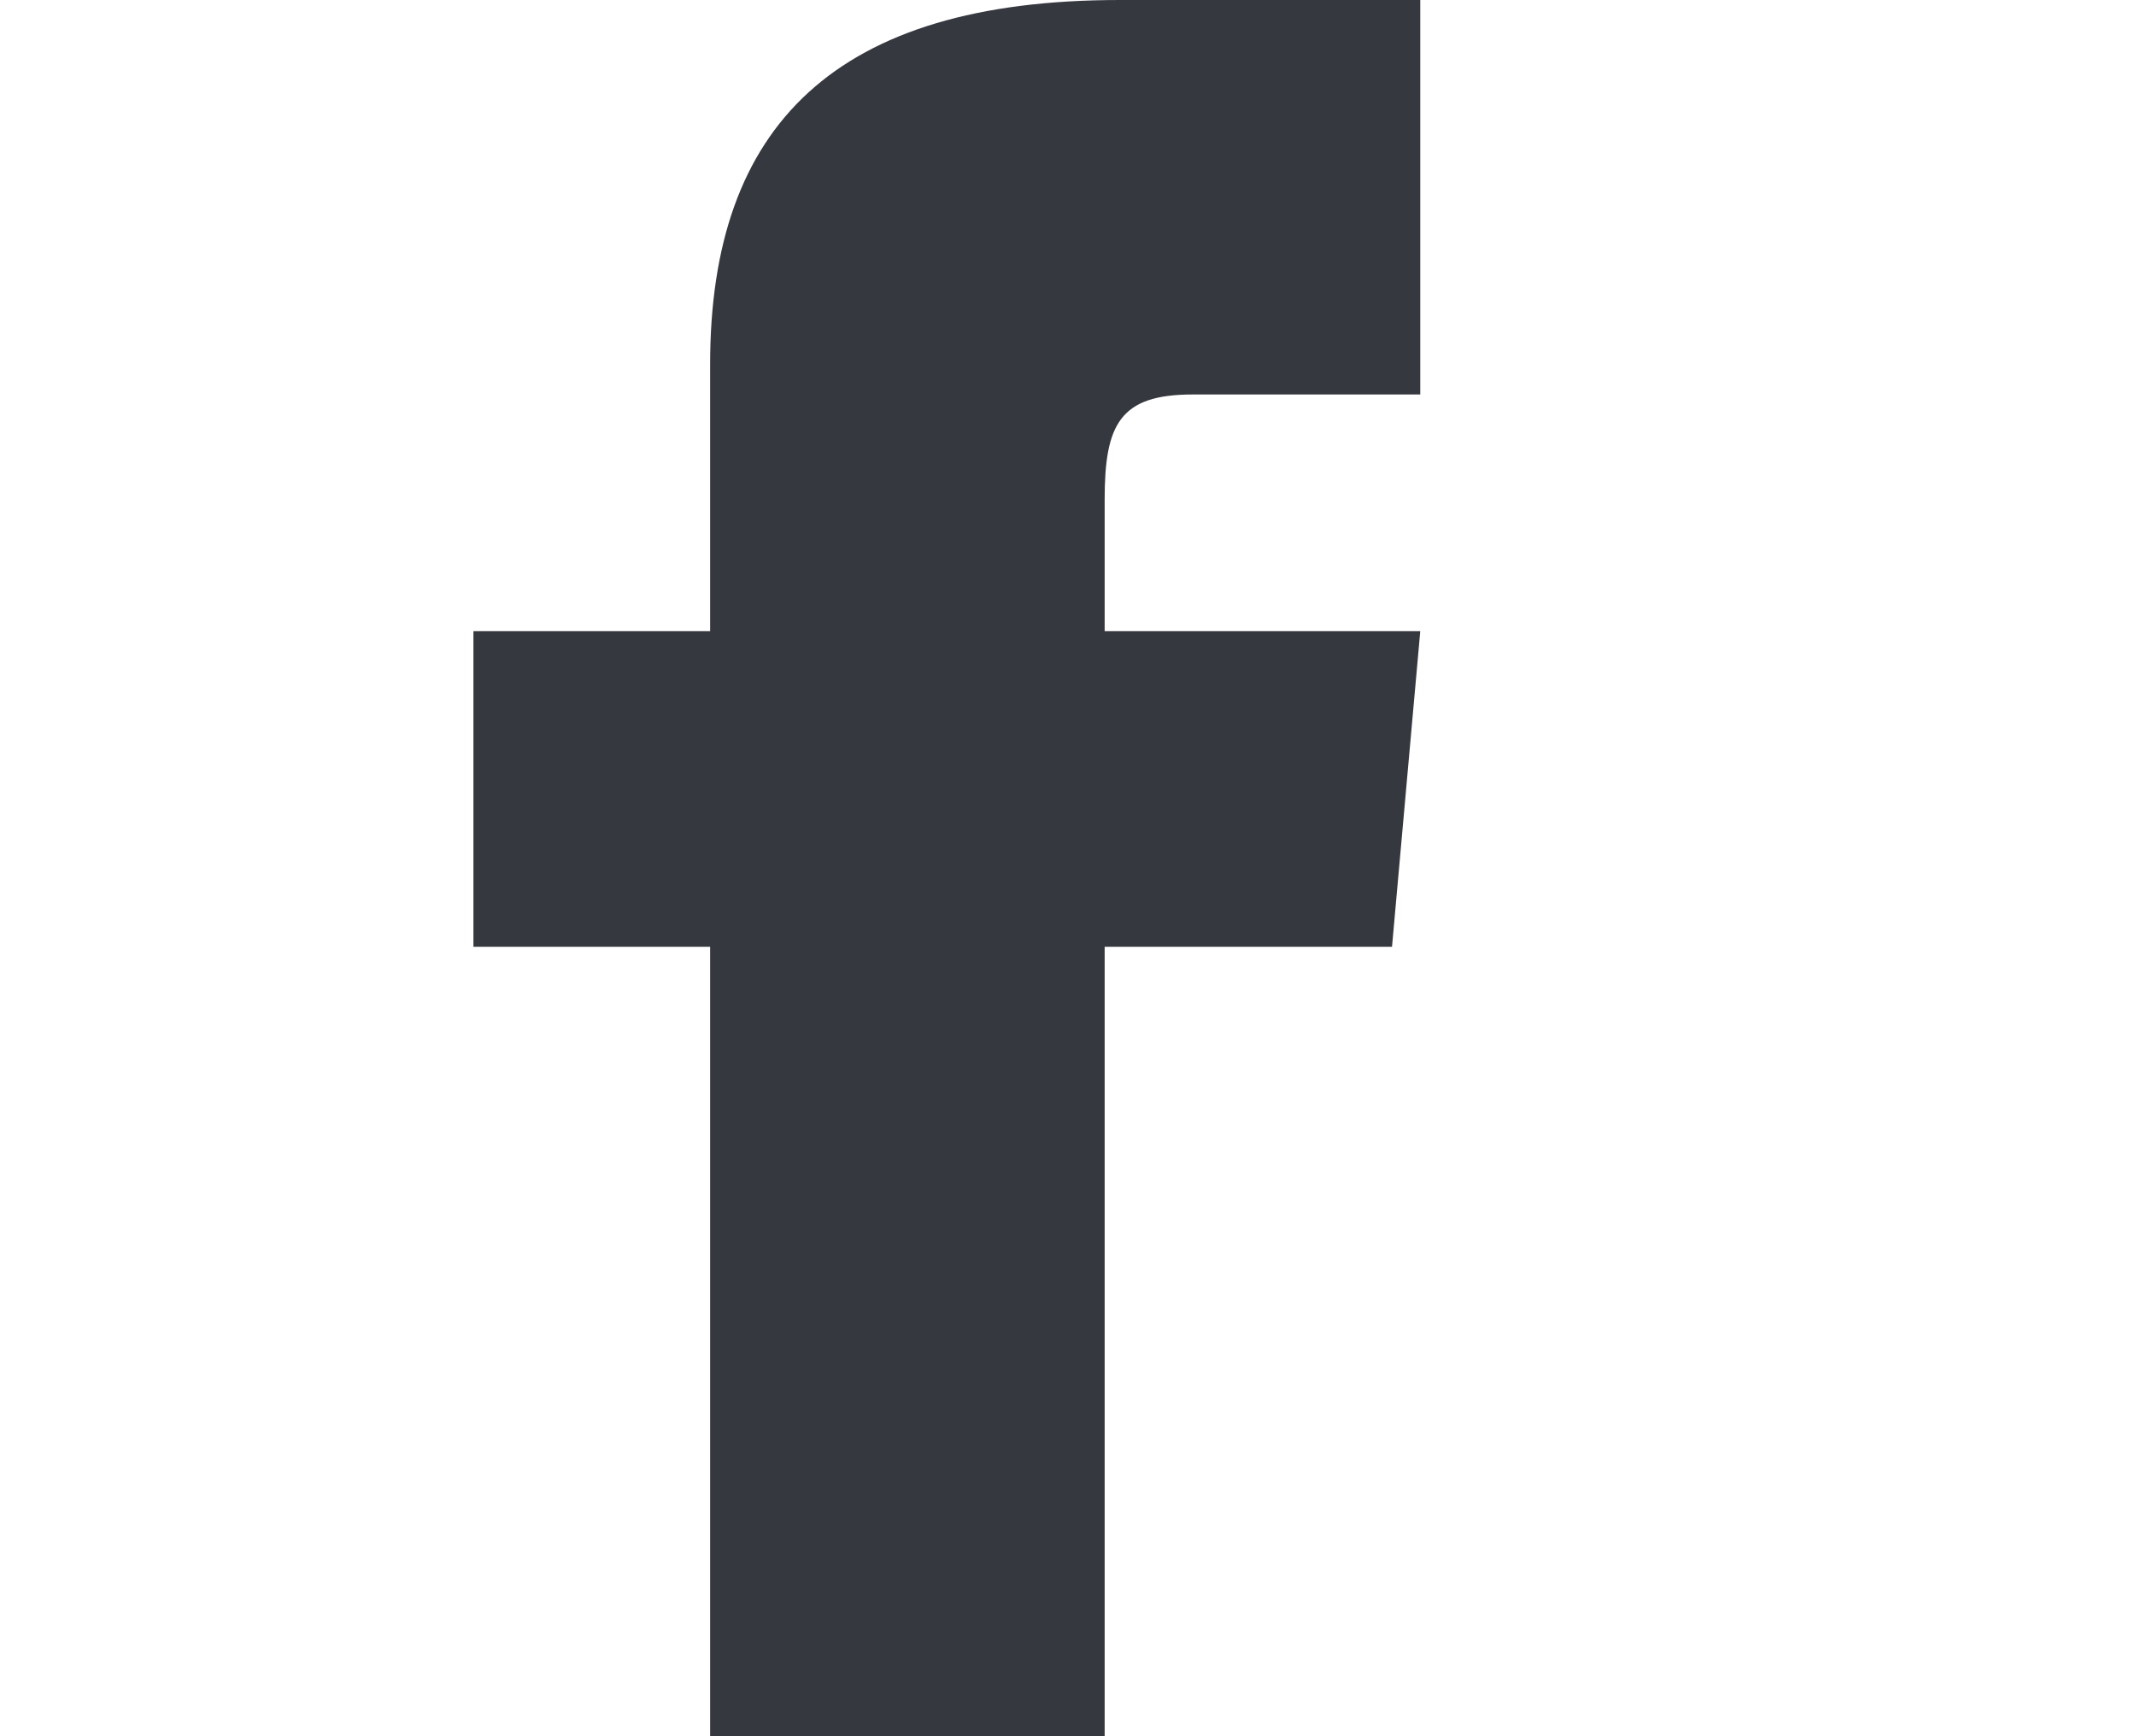
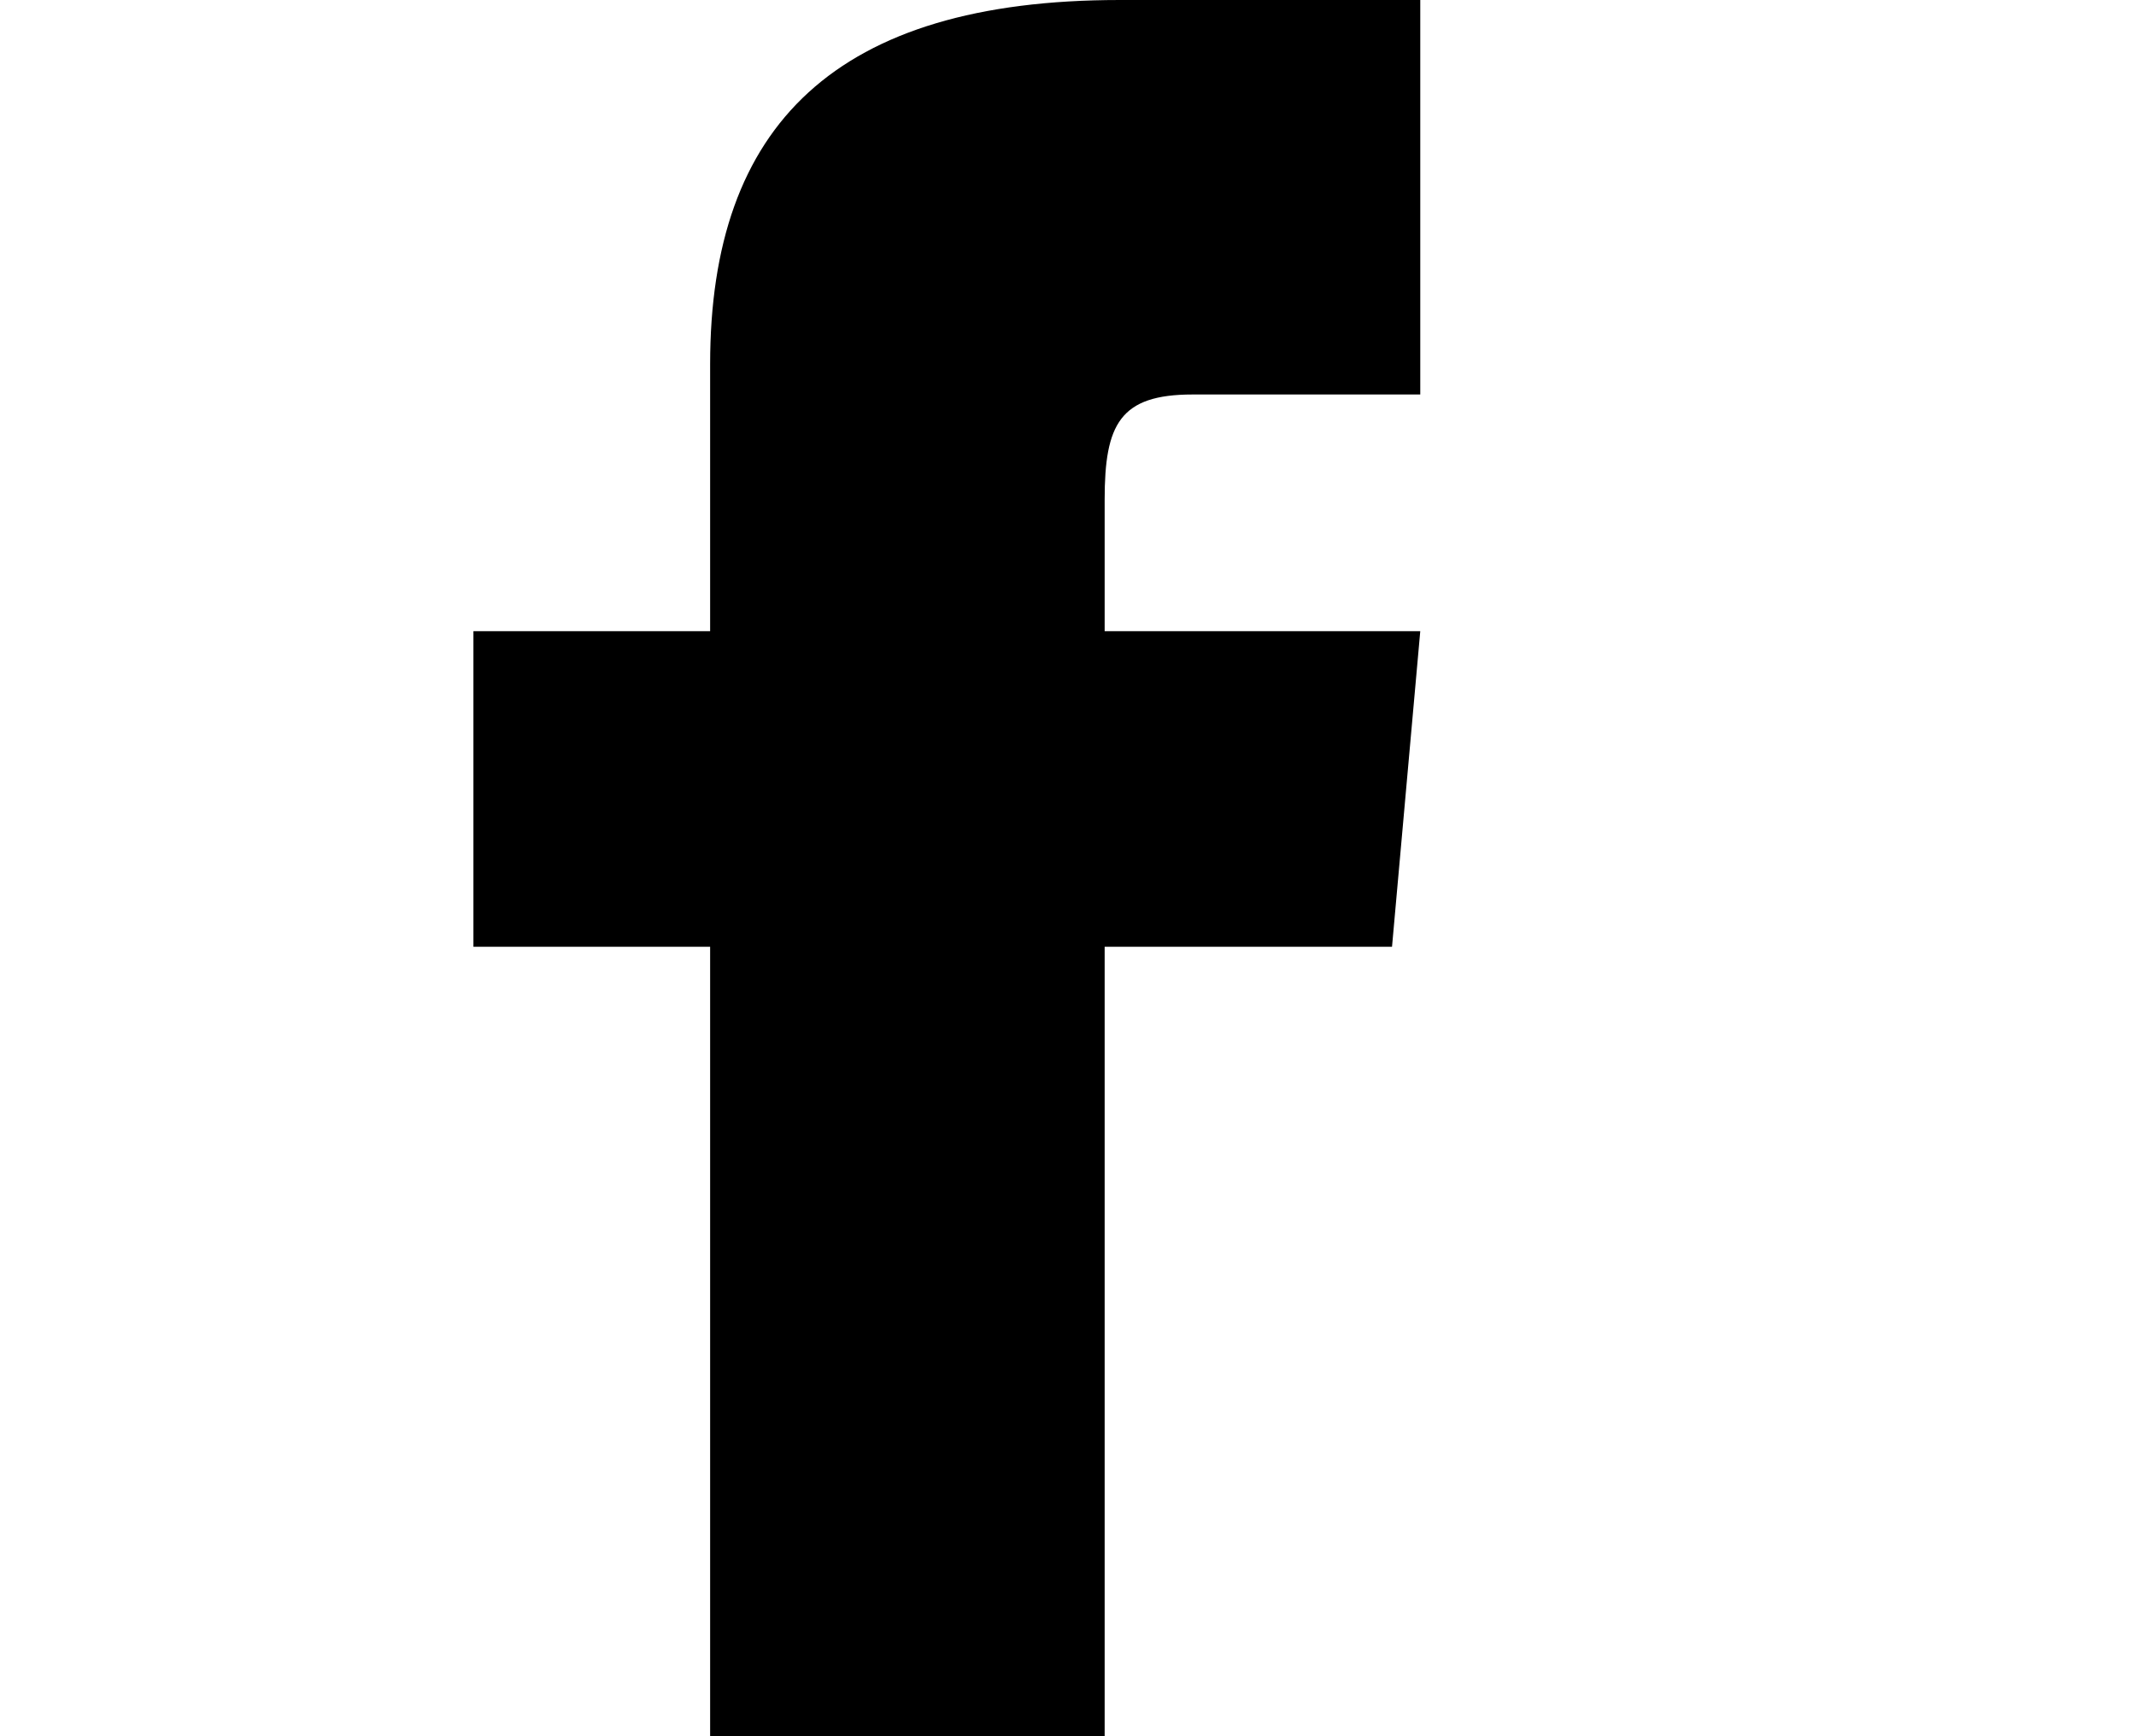
<svg xmlns="http://www.w3.org/2000/svg" width="27.071" height="22" viewBox="0 0 27.071 22">
-   <path d="M9 8h-3v4h3v12h5v-12h3.642l.358-4h-4v-1.667c0-.955.192-1.333 1.115-1.333h2.885v-5h-3.808c-3.596 0-5.192 1.583-5.192 4.615v3.385z" fill="#363840" />
+   <path d="M9 8h-3v4h3v12h5v-12h3.642l.358-4h-4v-1.667c0-.955.192-1.333 1.115-1.333h2.885v-5h-3.808c-3.596 0-5.192 1.583-5.192 4.615v3.385z" />
</svg>
